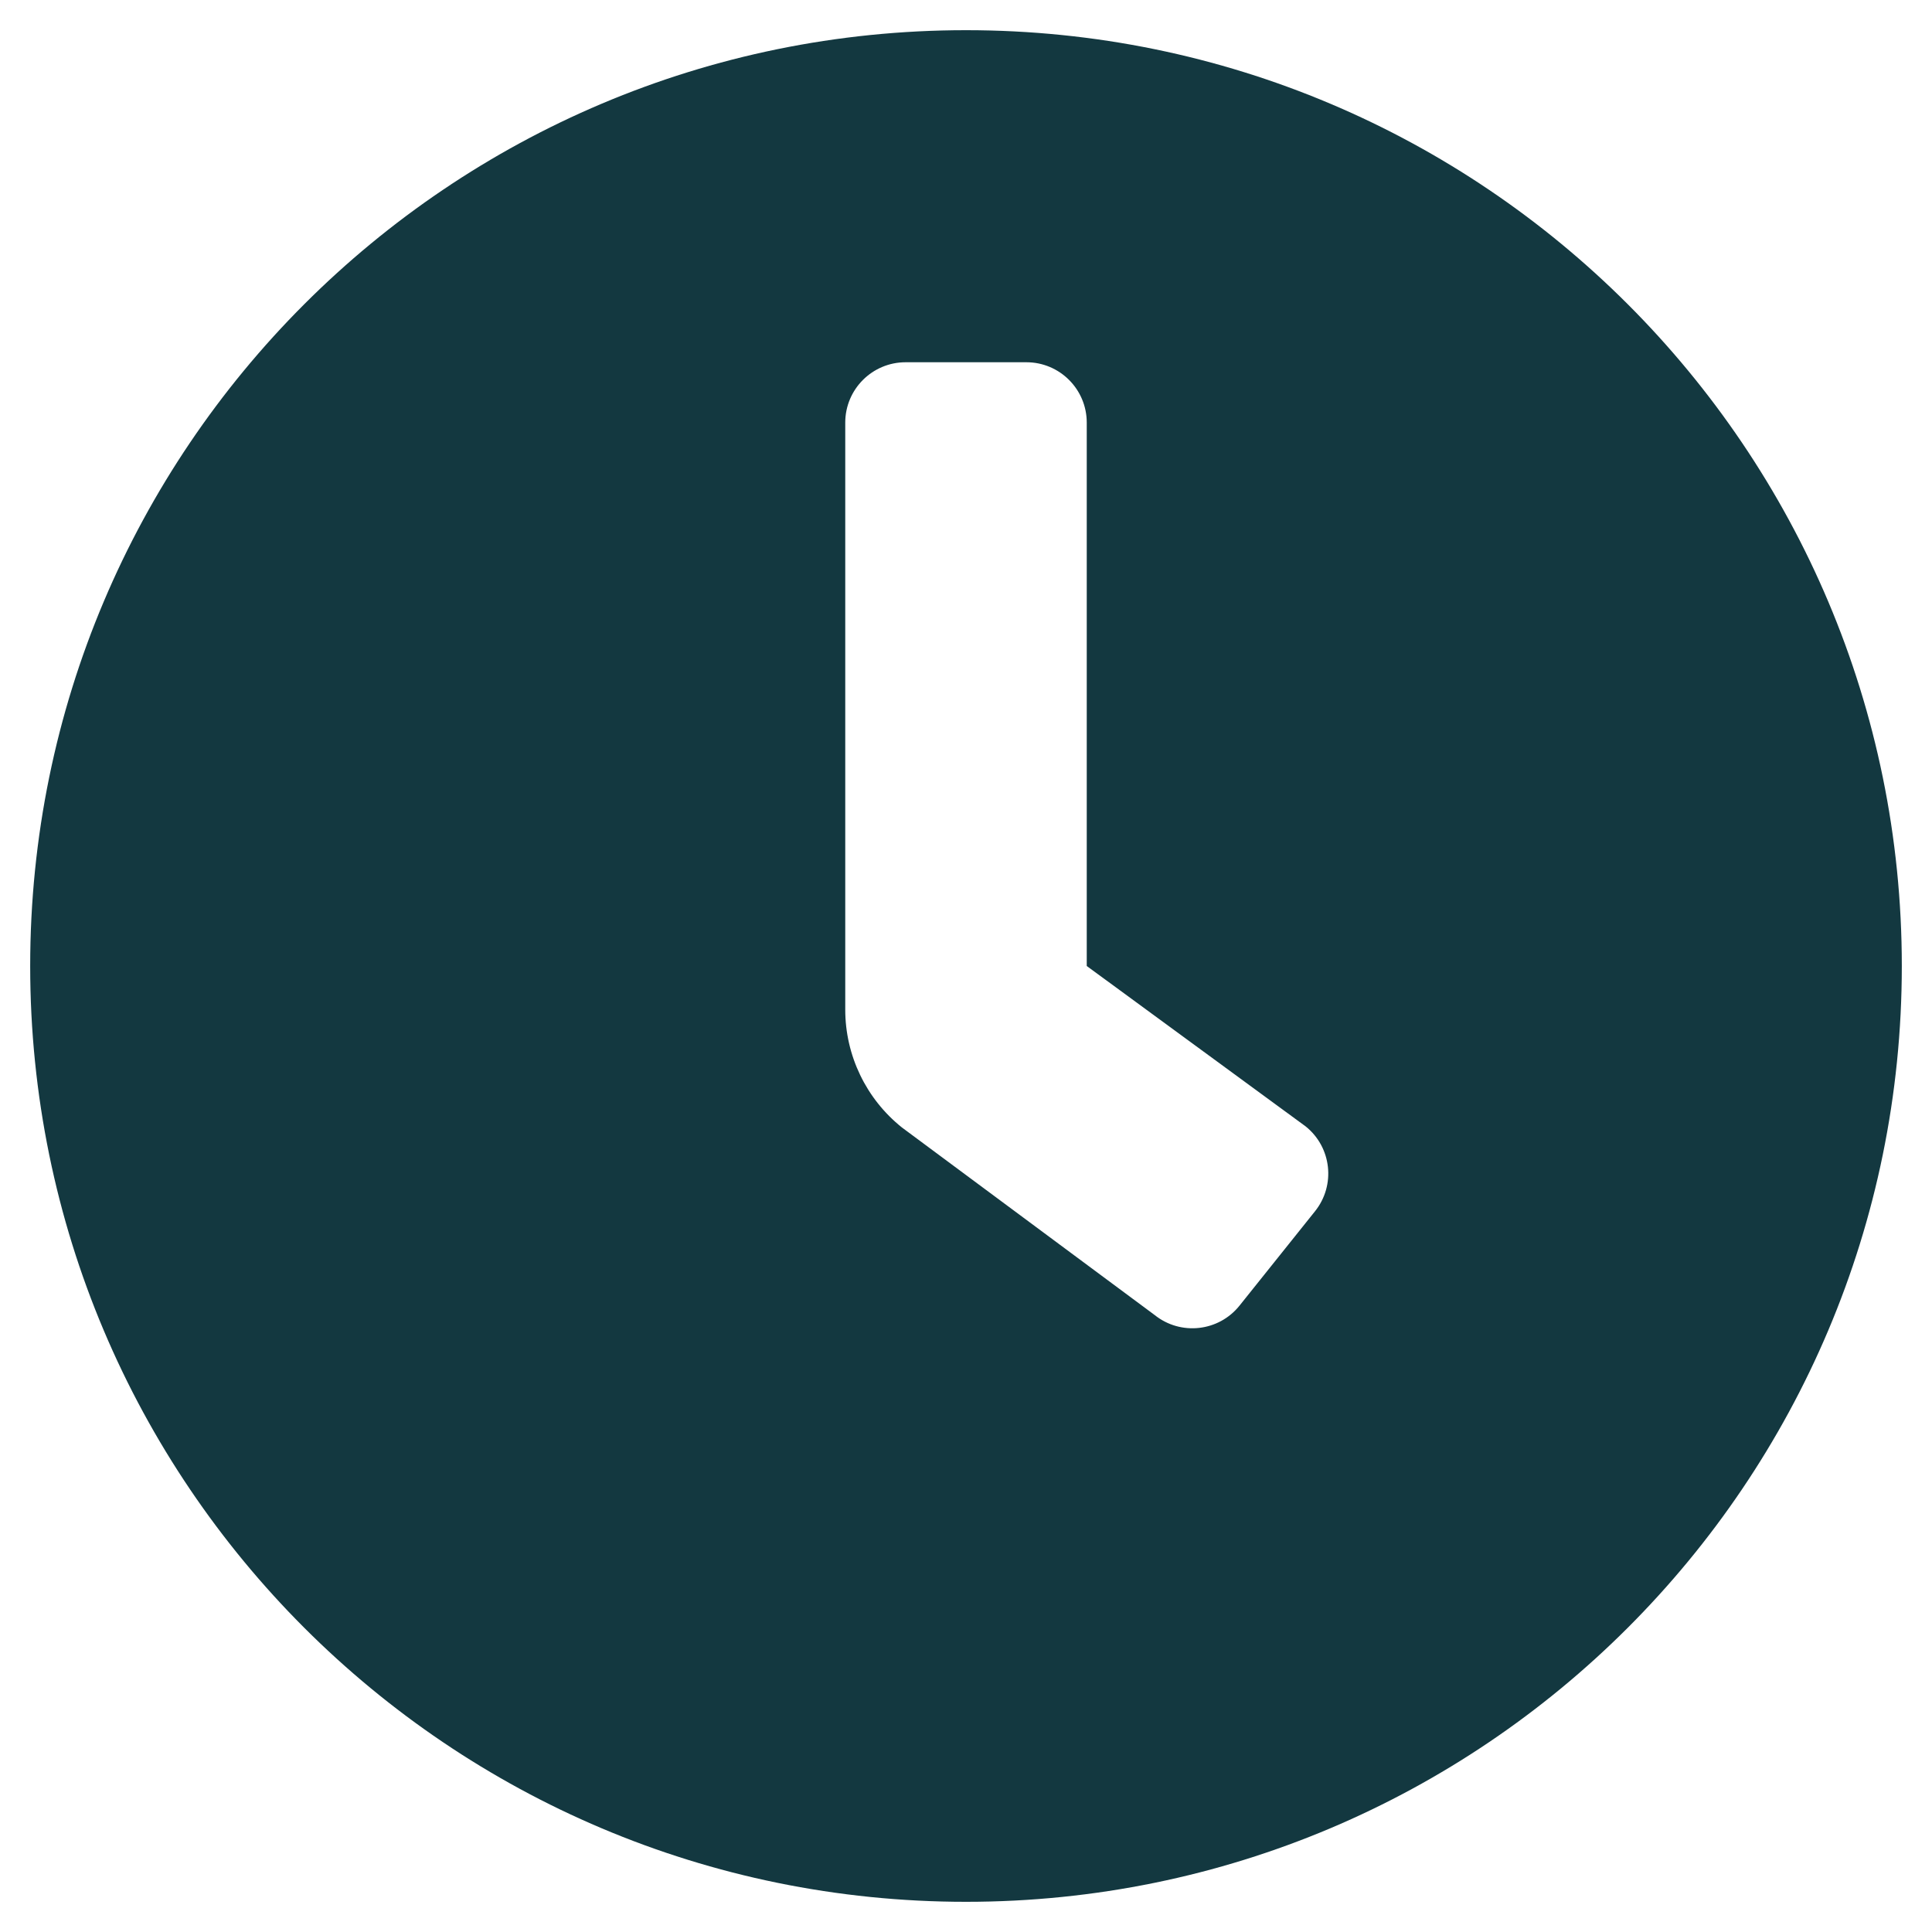
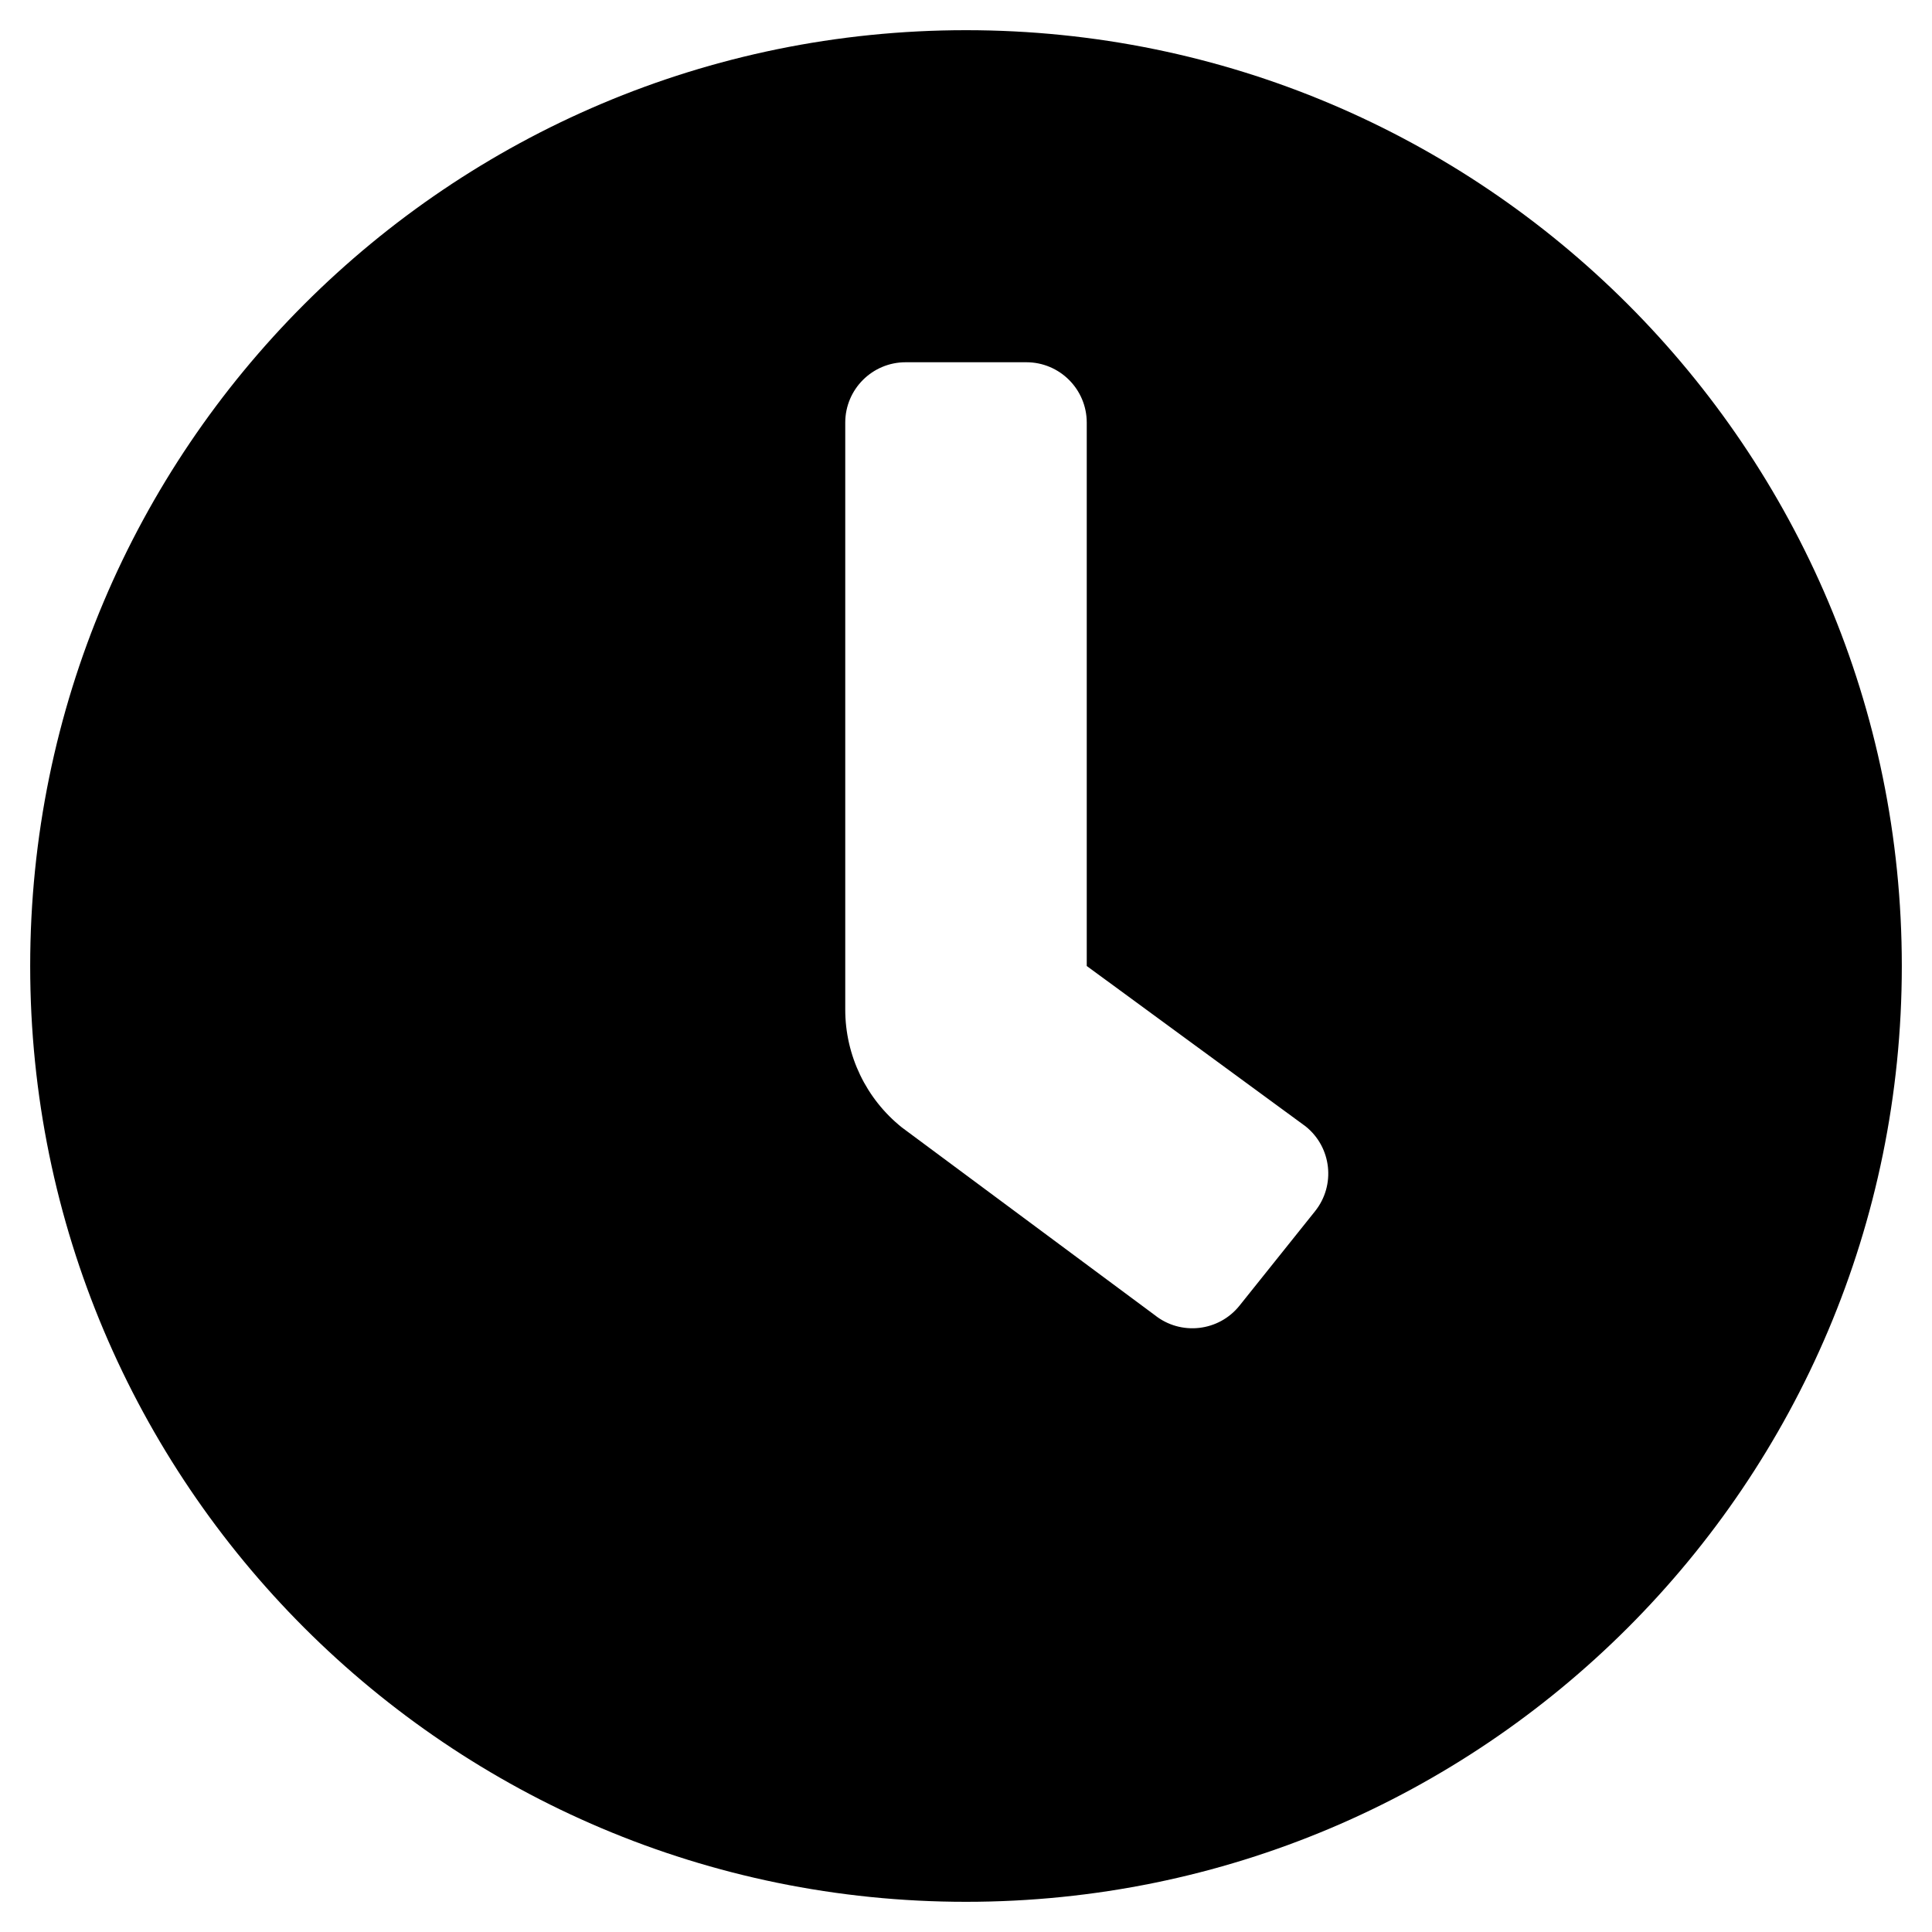
<svg xmlns="http://www.w3.org/2000/svg" aria-hidden="true" focusable="false" data-prefix="fas" data-icon="clock" class="svg-inline--fa fa-clock fa-w-16" role="img" viewBox="0 0 512 512">
-   <path fill="#133840" d="M256,8C119,8,8,119,8,256S119,504,256,504,504,393,504,256,393,8,256,8Zm92.49,313h0l-20,25a16,16,0,0,1-22.49,2.5h0l-67-49.72a40,40,0,0,1-15-31.23V112a16,16,0,0,1,16-16h32a16,16,0,0,1,16,16V256l58,42.5A16,16,0,0,1,348.49,321Z" />
+   <path fill="#000000" d="M256,8C119,8,8,119,8,256S119,504,256,504,504,393,504,256,393,8,256,8Zm92.49,313h0l-20,25a16,16,0,0,1-22.49,2.5h0l-67-49.72a40,40,0,0,1-15-31.23V112a16,16,0,0,1,16-16h32a16,16,0,0,1,16,16V256l58,42.5A16,16,0,0,1,348.49,321Z" />
</svg>
